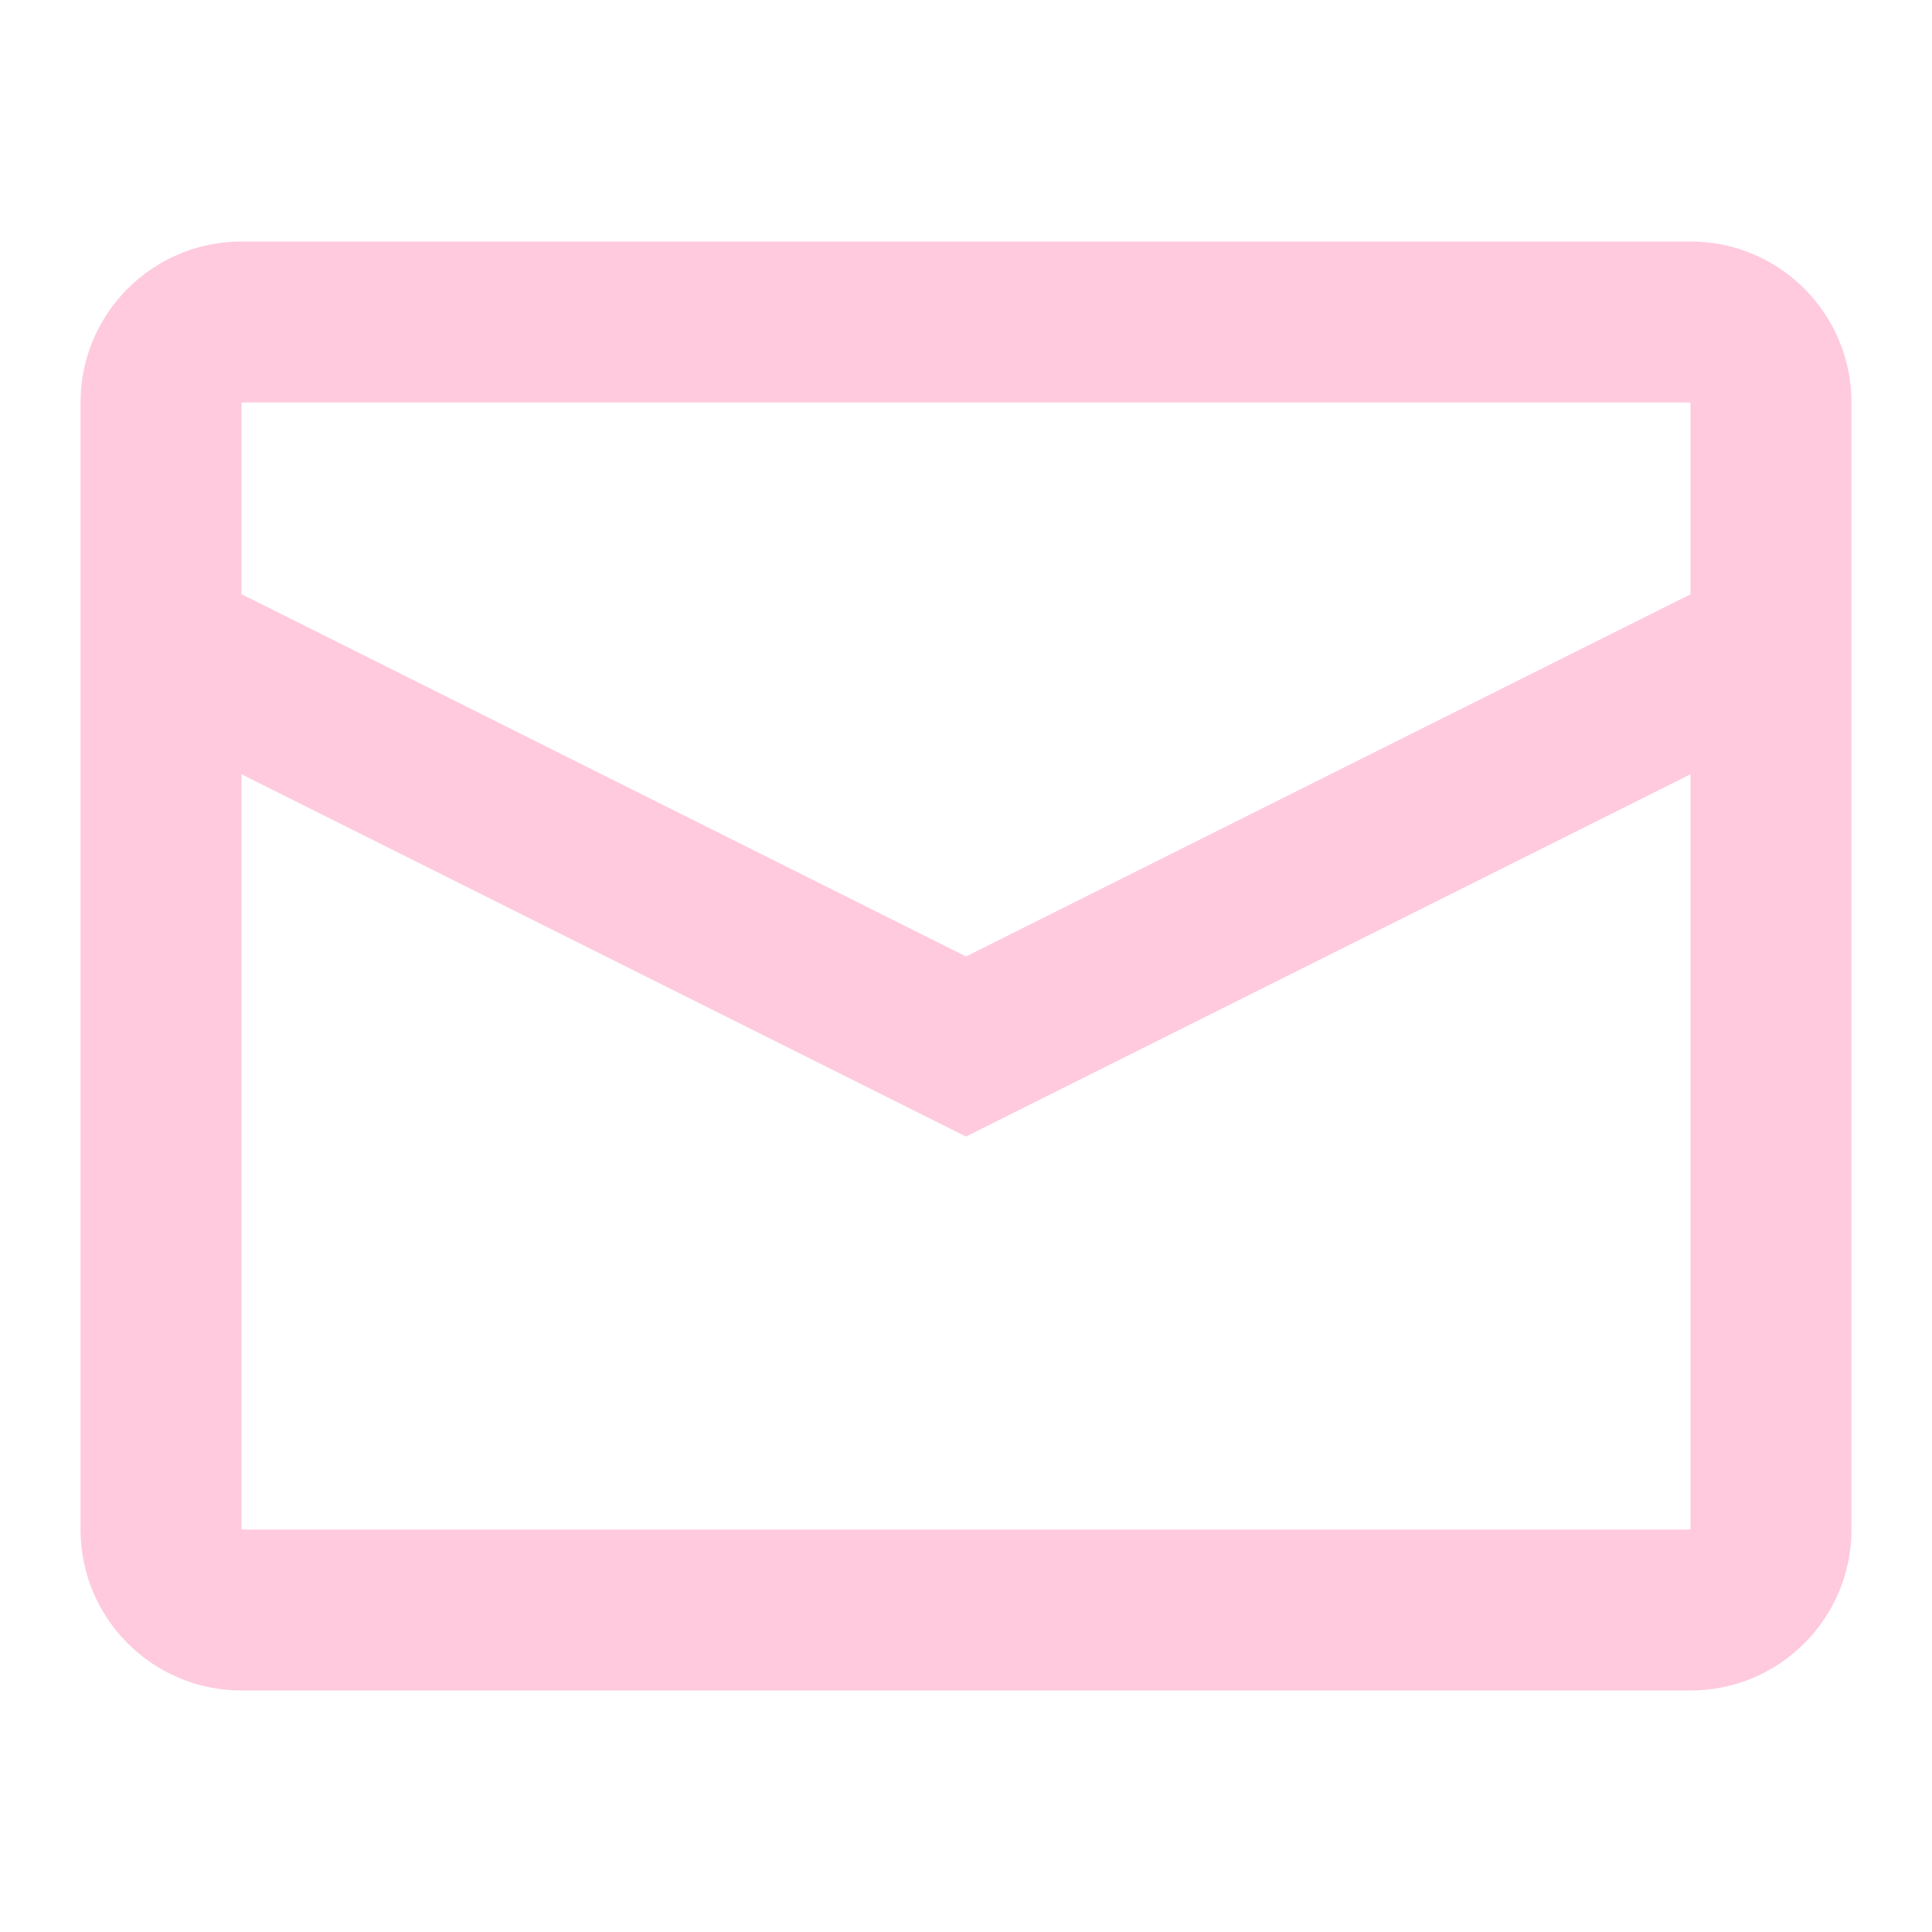
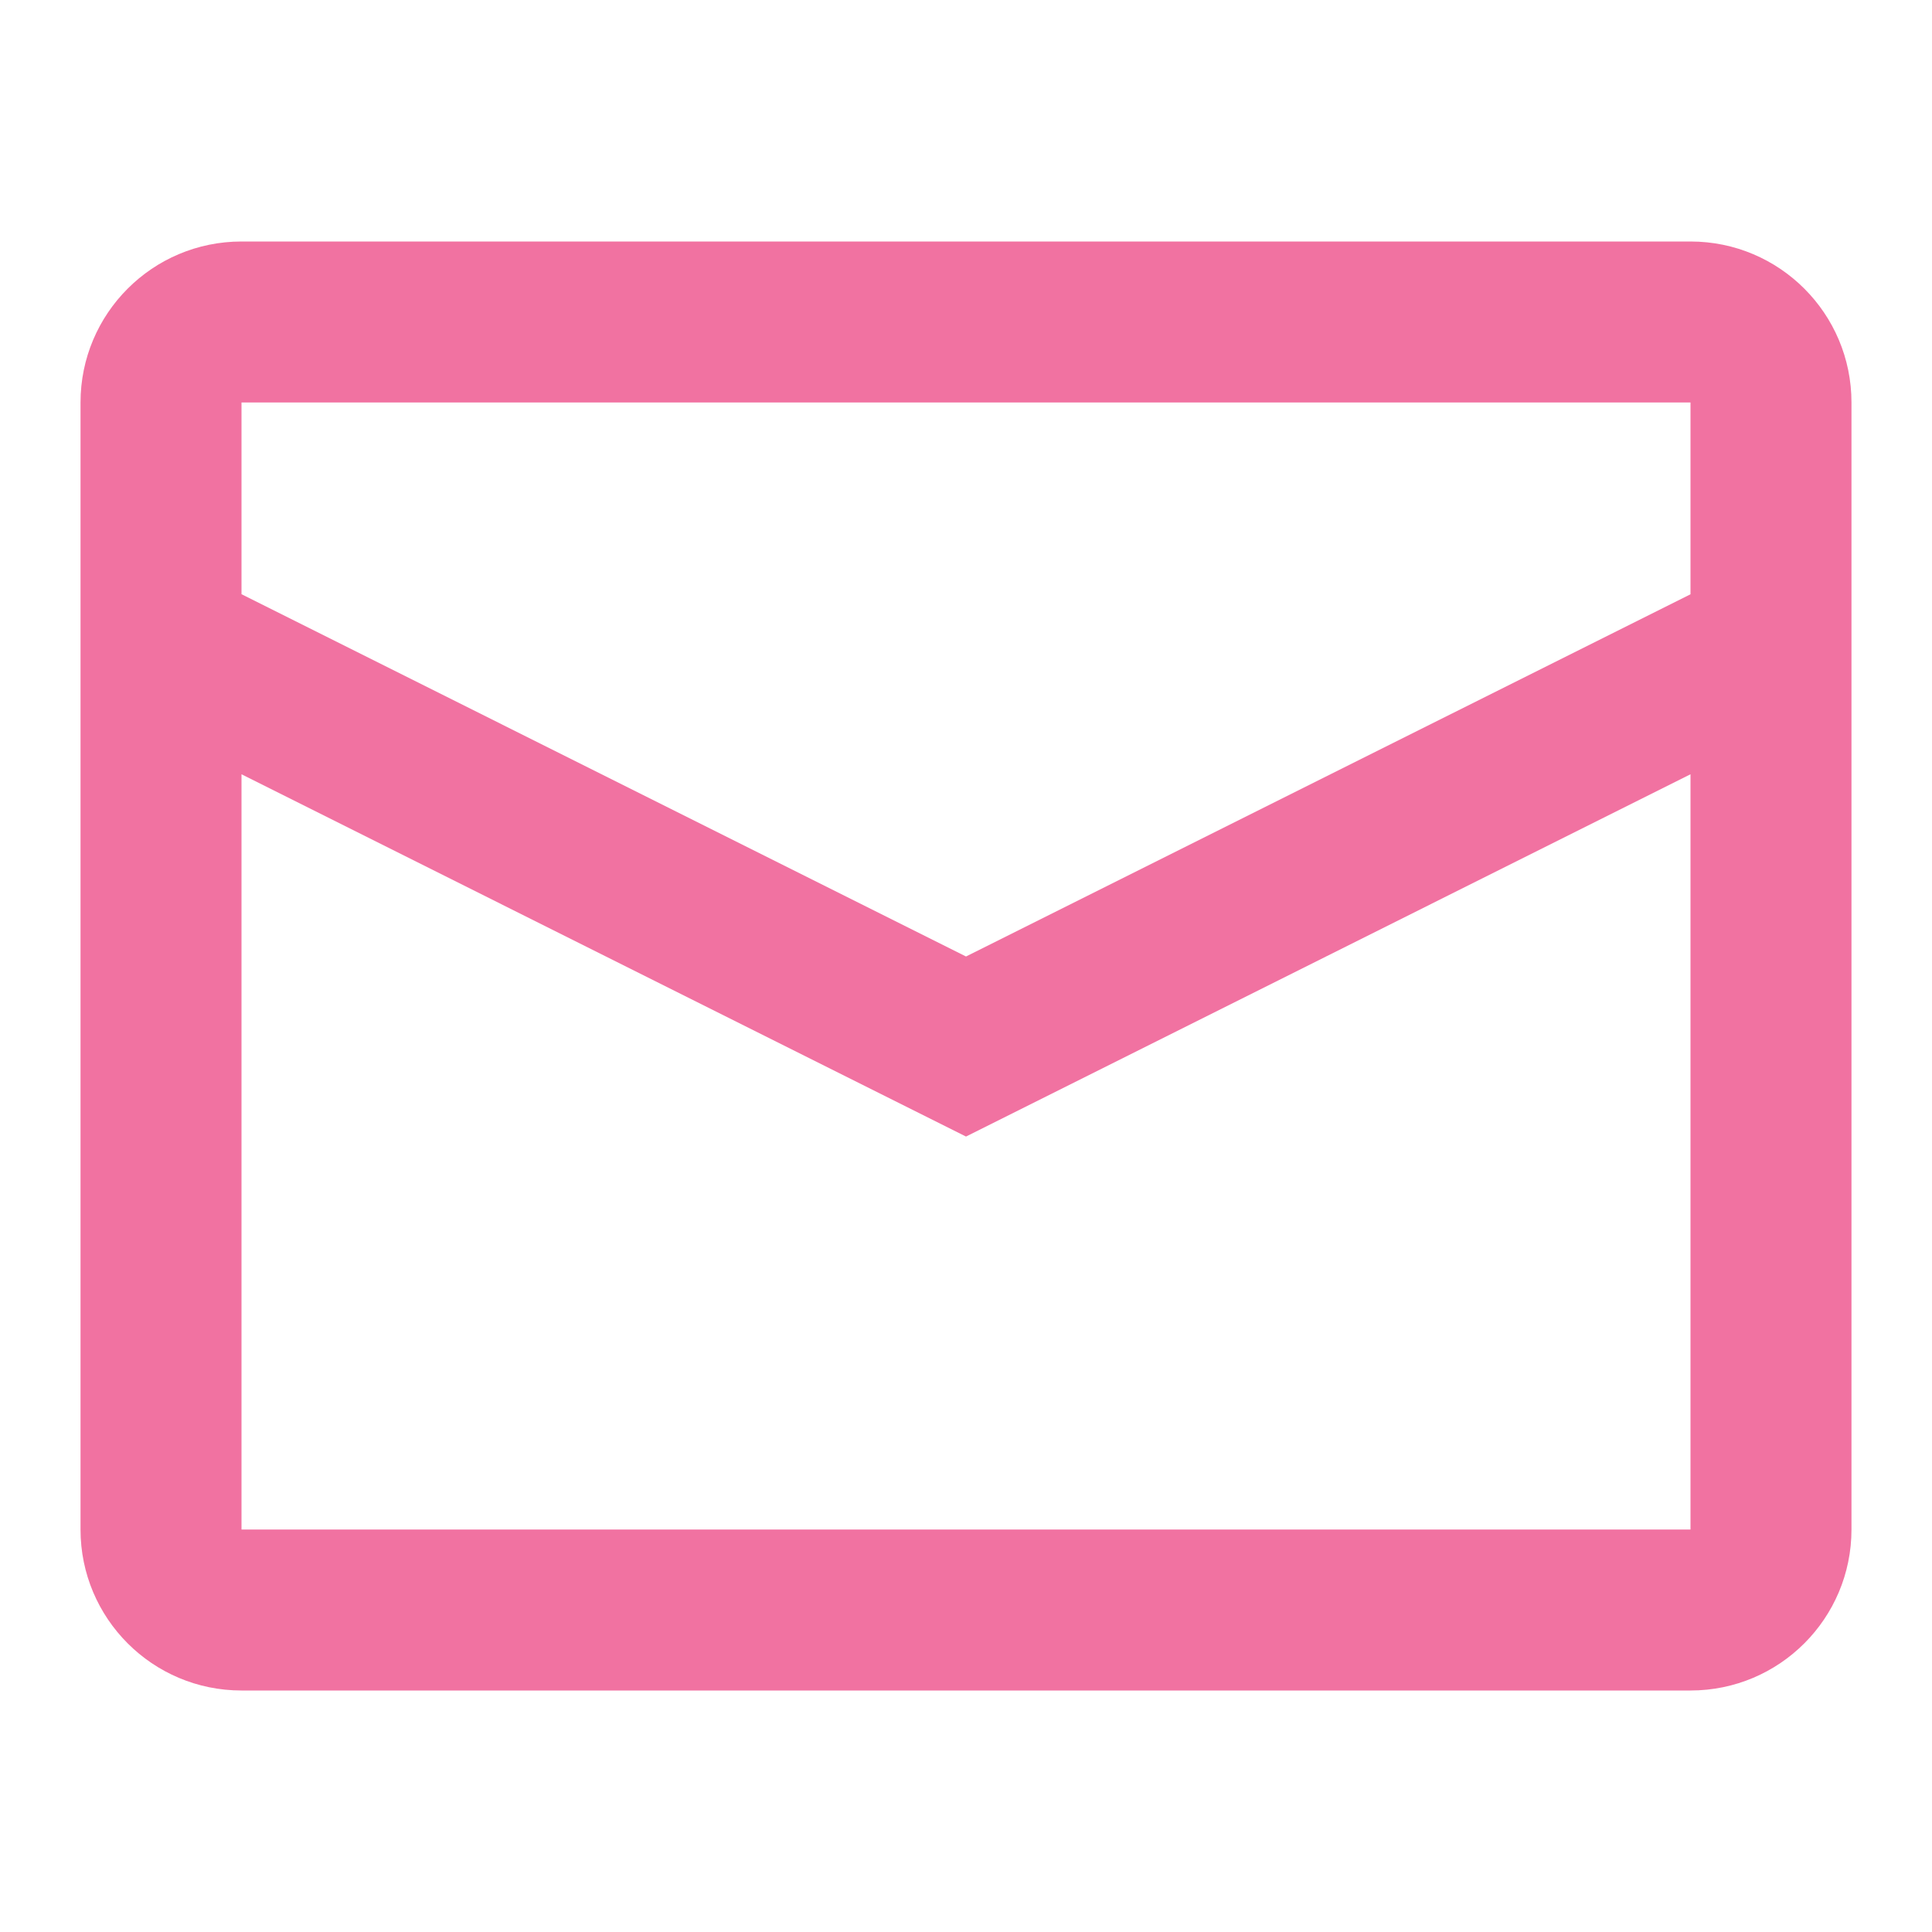
<svg xmlns="http://www.w3.org/2000/svg" width="25" height="25" viewBox="0 0 25 25" fill="none">
-   <path fill-rule="evenodd" clip-rule="evenodd" d="M3.125 3.125H21.875C23.026 3.125 23.958 4.058 23.958 5.208V19.792C23.958 20.942 23.026 21.875 21.875 21.875H3.125C1.974 21.875 1.042 20.942 1.042 19.792V5.208C1.042 4.058 1.974 3.125 3.125 3.125ZM3.125 10.019V19.792H21.875V10.019L12.5 14.707L3.125 10.019ZM3.125 7.689L12.5 12.377L21.875 7.69V5.208H3.125V7.689Z" fill="#FFCADE" />
+   <path fill-rule="evenodd" clip-rule="evenodd" d="M3.125 3.125H21.875C23.026 3.125 23.958 4.058 23.958 5.208V19.792C23.958 20.942 23.026 21.875 21.875 21.875H3.125C1.974 21.875 1.042 20.942 1.042 19.792V5.208C1.042 4.058 1.974 3.125 3.125 3.125ZM3.125 10.019V19.792H21.875V10.019L12.5 14.707L3.125 10.019ZM3.125 7.689L12.5 12.377L21.875 7.69V5.208H3.125V7.689Z" fill="#F172A1" />
</svg>
